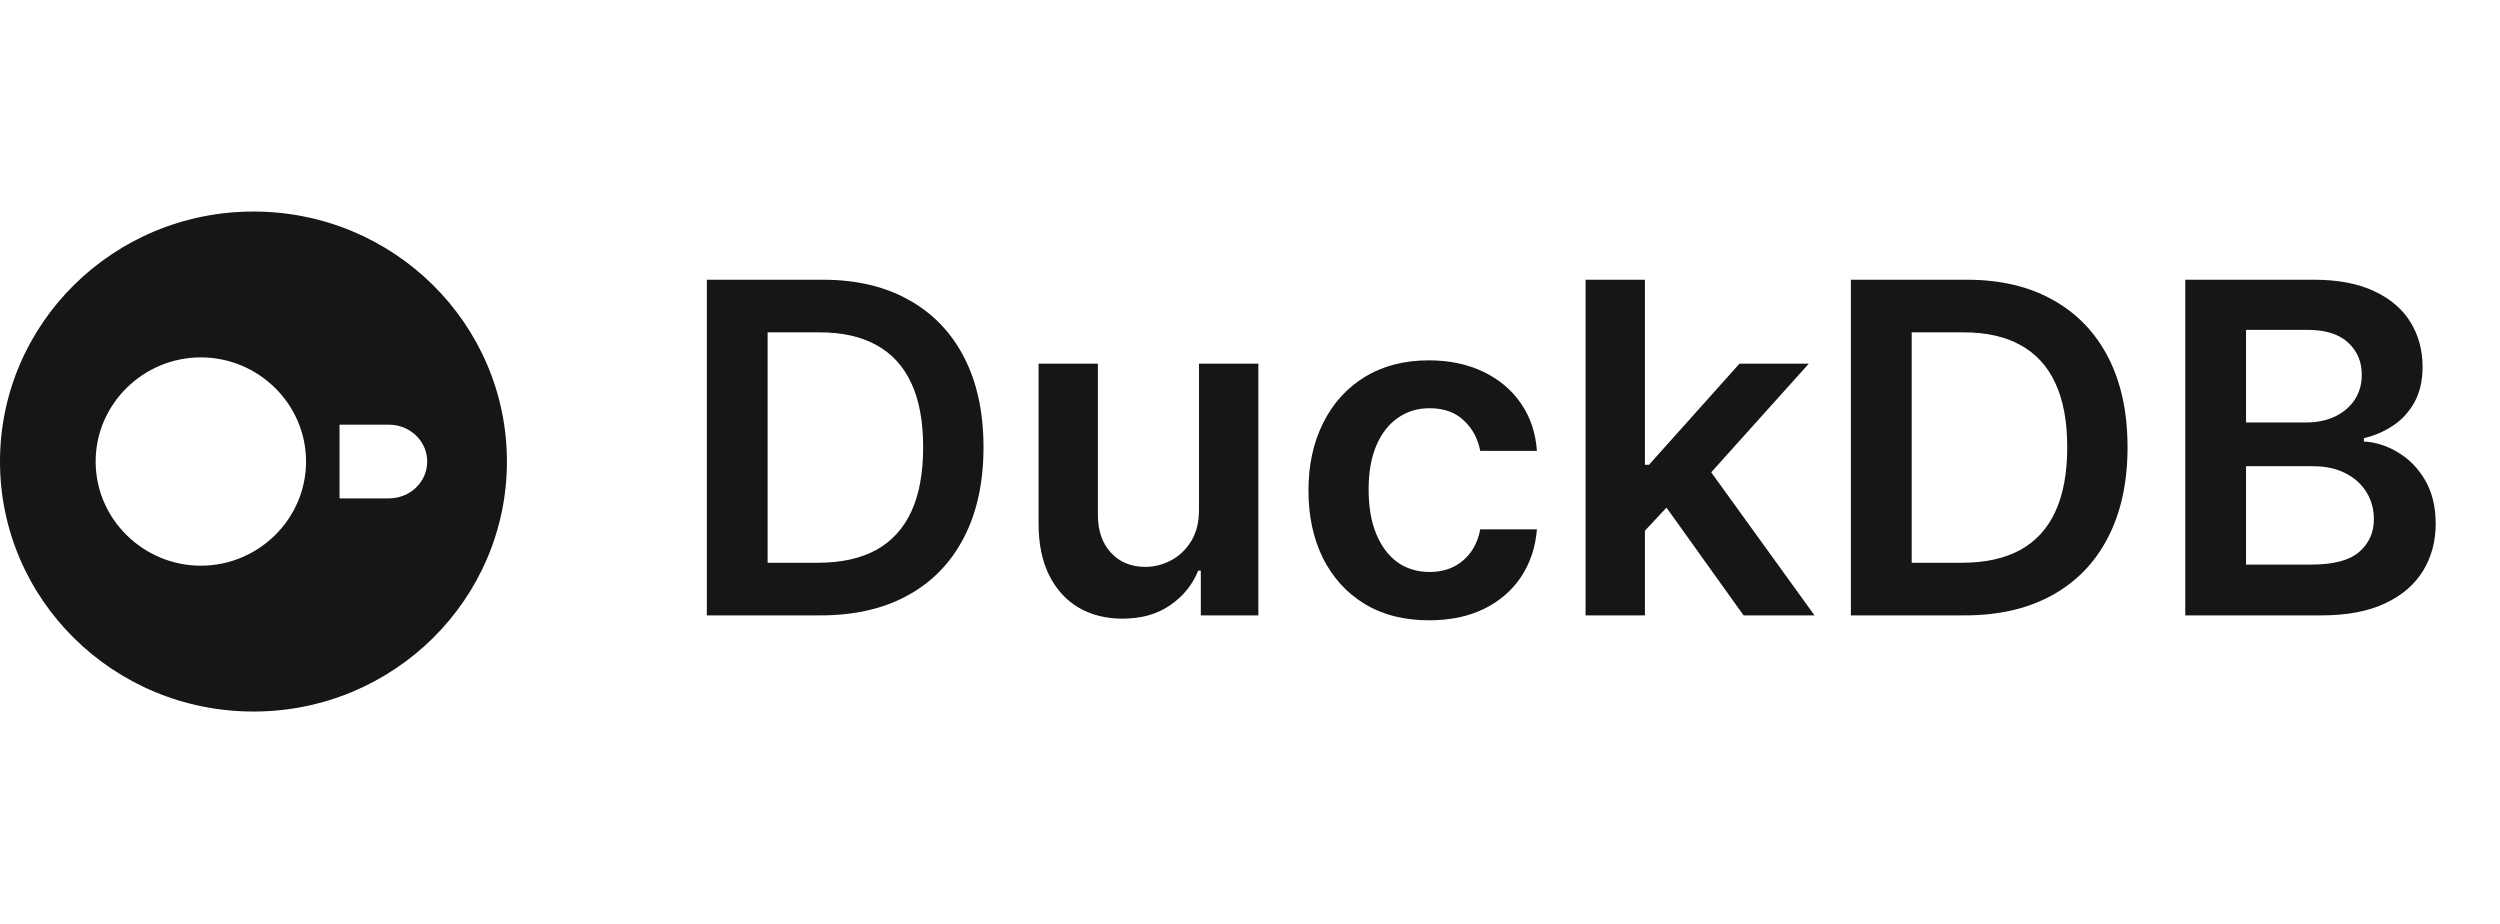
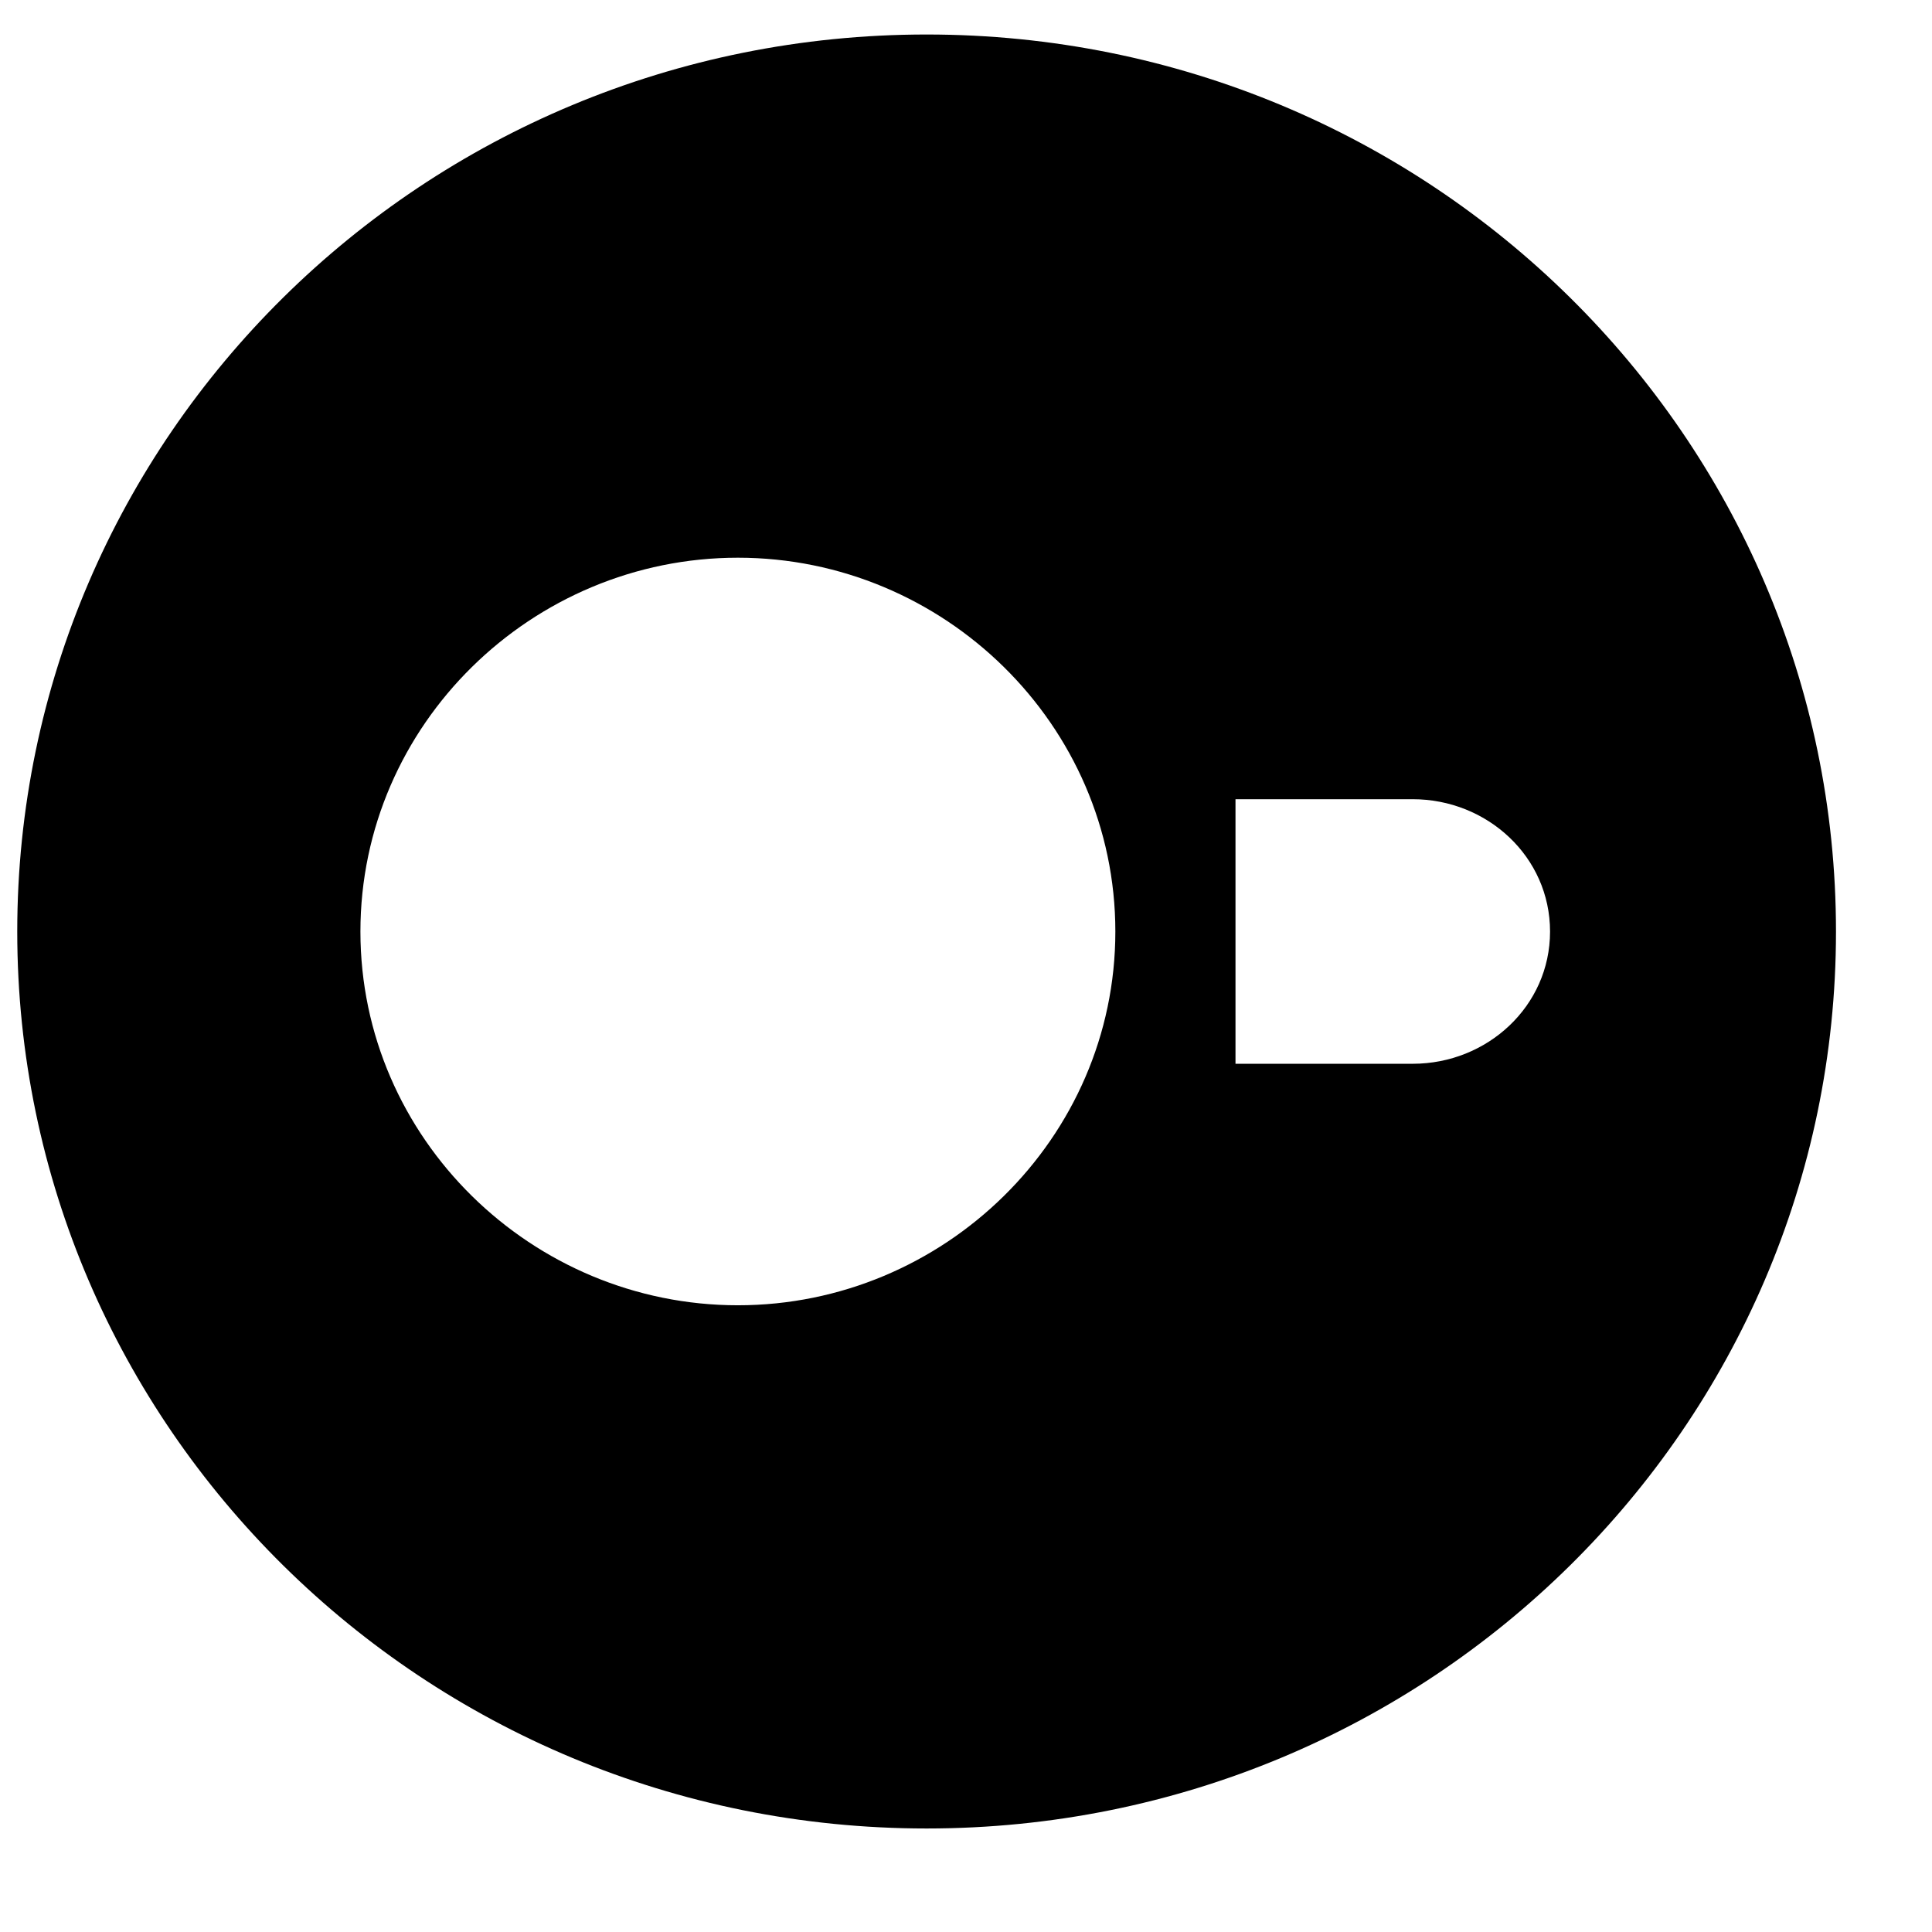
- <svg xmlns="http://www.w3.org/2000/svg" width="65" height="24" viewBox="8 0 65 24" fill="none">
-   <path d="M14.59 5.5C10.943 5.5 8 8.417 8 12C8 15.583 10.943 18.5 14.59 18.5C18.237 18.5 21.18 15.583 21.18 12C21.18 8.417 18.237 5.5 14.59 5.5ZM13.222 14.708C11.73 14.708 10.487 13.5 10.487 12C10.487 10.5 11.73 9.292 13.222 9.292C14.714 9.292 15.957 10.5 15.957 12C15.957 13.5 14.714 14.708 13.222 14.708ZM18.113 12.958H16.828V11.042H18.113C18.651 11.042 19.107 11.458 19.107 12C19.107 12.542 18.651 12.958 18.113 12.958Z" fill="#171615" />
-   <path d="M29.335 16H26.378V7.273H29.395C30.261 7.273 31.005 7.447 31.628 7.797C32.252 8.143 32.733 8.642 33.068 9.293C33.403 9.943 33.571 10.722 33.571 11.628C33.571 12.537 33.402 13.318 33.064 13.972C32.728 14.625 32.244 15.126 31.61 15.476C30.98 15.825 30.221 16 29.335 16ZM27.958 14.632H29.258C29.866 14.632 30.373 14.521 30.779 14.3C31.186 14.075 31.491 13.742 31.696 13.298C31.9 12.852 32.002 12.296 32.002 11.628C32.002 10.96 31.9 10.406 31.696 9.966C31.491 9.523 31.189 9.192 30.788 8.973C30.39 8.751 29.896 8.641 29.305 8.641H27.958V14.632ZM39.174 13.247V9.455H40.717V16H39.221V14.837H39.153C39.005 15.203 38.763 15.503 38.424 15.736C38.089 15.969 37.676 16.085 37.184 16.085C36.755 16.085 36.376 15.99 36.047 15.8C35.72 15.607 35.464 15.327 35.28 14.96C35.095 14.591 35.003 14.145 35.003 13.622V9.455H36.545V13.383C36.545 13.798 36.659 14.128 36.886 14.372C37.113 14.617 37.412 14.739 37.781 14.739C38.008 14.739 38.228 14.683 38.441 14.572C38.655 14.462 38.829 14.297 38.966 14.078C39.105 13.857 39.174 13.579 39.174 13.247ZM45.156 16.128C44.503 16.128 43.942 15.984 43.473 15.697C43.007 15.411 42.648 15.014 42.395 14.508C42.145 14 42.02 13.415 42.02 12.753C42.02 12.088 42.148 11.501 42.404 10.993C42.659 10.482 43.02 10.084 43.486 9.8C43.955 9.513 44.509 9.369 45.148 9.369C45.679 9.369 46.149 9.467 46.558 9.663C46.97 9.857 47.298 10.131 47.543 10.486C47.787 10.838 47.926 11.25 47.96 11.722H46.486C46.426 11.406 46.284 11.143 46.06 10.933C45.838 10.72 45.541 10.614 45.169 10.614C44.854 10.614 44.577 10.699 44.338 10.869C44.1 11.037 43.913 11.278 43.78 11.594C43.649 11.909 43.584 12.287 43.584 12.727C43.584 13.173 43.649 13.557 43.78 13.878C43.911 14.196 44.094 14.442 44.33 14.615C44.568 14.786 44.848 14.871 45.169 14.871C45.397 14.871 45.6 14.828 45.779 14.743C45.96 14.655 46.112 14.528 46.234 14.364C46.357 14.199 46.441 13.999 46.486 13.763H47.96C47.923 14.226 47.787 14.636 47.551 14.994C47.316 15.349 46.995 15.628 46.588 15.829C46.182 16.028 45.705 16.128 45.156 16.128ZM50.631 13.946L50.627 12.084H50.874L53.227 9.455H55.029L52.136 12.676H51.816L50.631 13.946ZM49.225 16V7.273H50.768V16H49.225ZM53.333 16L51.202 13.021L52.242 11.935L55.178 16H53.333ZM59.081 16H56.123V7.273H59.14C60.007 7.273 60.751 7.447 61.373 7.797C61.998 8.143 62.478 8.642 62.814 9.293C63.149 9.943 63.316 10.722 63.316 11.628C63.316 12.537 63.147 13.318 62.809 13.972C62.474 14.625 61.99 15.126 61.356 15.476C60.725 15.825 59.967 16 59.081 16ZM57.704 14.632H59.004C59.612 14.632 60.119 14.521 60.525 14.3C60.931 14.075 61.237 13.742 61.441 13.298C61.646 12.852 61.748 12.296 61.748 11.628C61.748 10.96 61.646 10.406 61.441 9.966C61.237 9.523 60.934 9.192 60.534 8.973C60.136 8.751 59.642 8.641 59.051 8.641H57.704V14.632ZM64.817 16V7.273H68.157C68.788 7.273 69.312 7.372 69.73 7.571C70.15 7.767 70.464 8.036 70.672 8.376C70.882 8.717 70.987 9.104 70.987 9.536C70.987 9.891 70.919 10.195 70.782 10.447C70.646 10.697 70.463 10.901 70.233 11.057C70.003 11.213 69.746 11.325 69.461 11.393V11.479C69.771 11.496 70.068 11.591 70.352 11.764C70.639 11.935 70.873 12.176 71.055 12.489C71.237 12.801 71.328 13.179 71.328 13.622C71.328 14.074 71.219 14.48 71 14.841C70.781 15.199 70.451 15.482 70.011 15.689C69.571 15.896 69.017 16 68.349 16H64.817ZM66.397 14.679H68.098C68.672 14.679 69.085 14.57 69.338 14.351C69.594 14.129 69.721 13.845 69.721 13.499C69.721 13.24 69.657 13.007 69.53 12.8C69.402 12.589 69.22 12.425 68.984 12.305C68.748 12.183 68.467 12.122 68.14 12.122H66.397V14.679ZM66.397 10.984H67.961C68.234 10.984 68.48 10.935 68.699 10.835C68.917 10.733 69.089 10.589 69.214 10.405C69.342 10.217 69.406 9.996 69.406 9.74C69.406 9.402 69.287 9.124 69.048 8.905C68.812 8.686 68.461 8.577 67.996 8.577H66.397V10.984Z" fill="#171615" />
+ <svg xmlns="http://www.w3.org/2000/svg" width="16px" height="16px" viewBox="0 0 16 16" version="1.1">
+   <g stroke="none" stroke-width="1" fill="none" fill-rule="evenodd">
+     <g id="duckdb" transform="translate(0.142857, 0.285714)" fill="currentColor" fill-rule="nonzero">
+       <path d="M7.531,0 C3.363,0 0,3.333 0,7.429 C0,11.524 3.363,14.857 7.531,14.857 C11.699,14.857 15.062,11.524 15.062,7.429 C15.062,3.333 11.699,0 7.531,0 Z M5.968,10.524 C4.263,10.524 2.842,9.143 2.842,7.429 C2.842,5.714 4.263,4.333 5.968,4.333 C7.673,4.333 9.094,5.714 9.094,7.429 C9.094,9.143 7.673,10.524 5.968,10.524 Z M11.557,8.524 L10.089,8.524 L10.089,6.333 L11.557,6.333 C12.173,6.333 12.694,6.809 12.694,7.429 C12.694,8.048 12.173,8.524 11.557,8.524 Z" id="Shape" />
+     </g>
+   </g>
</svg>
